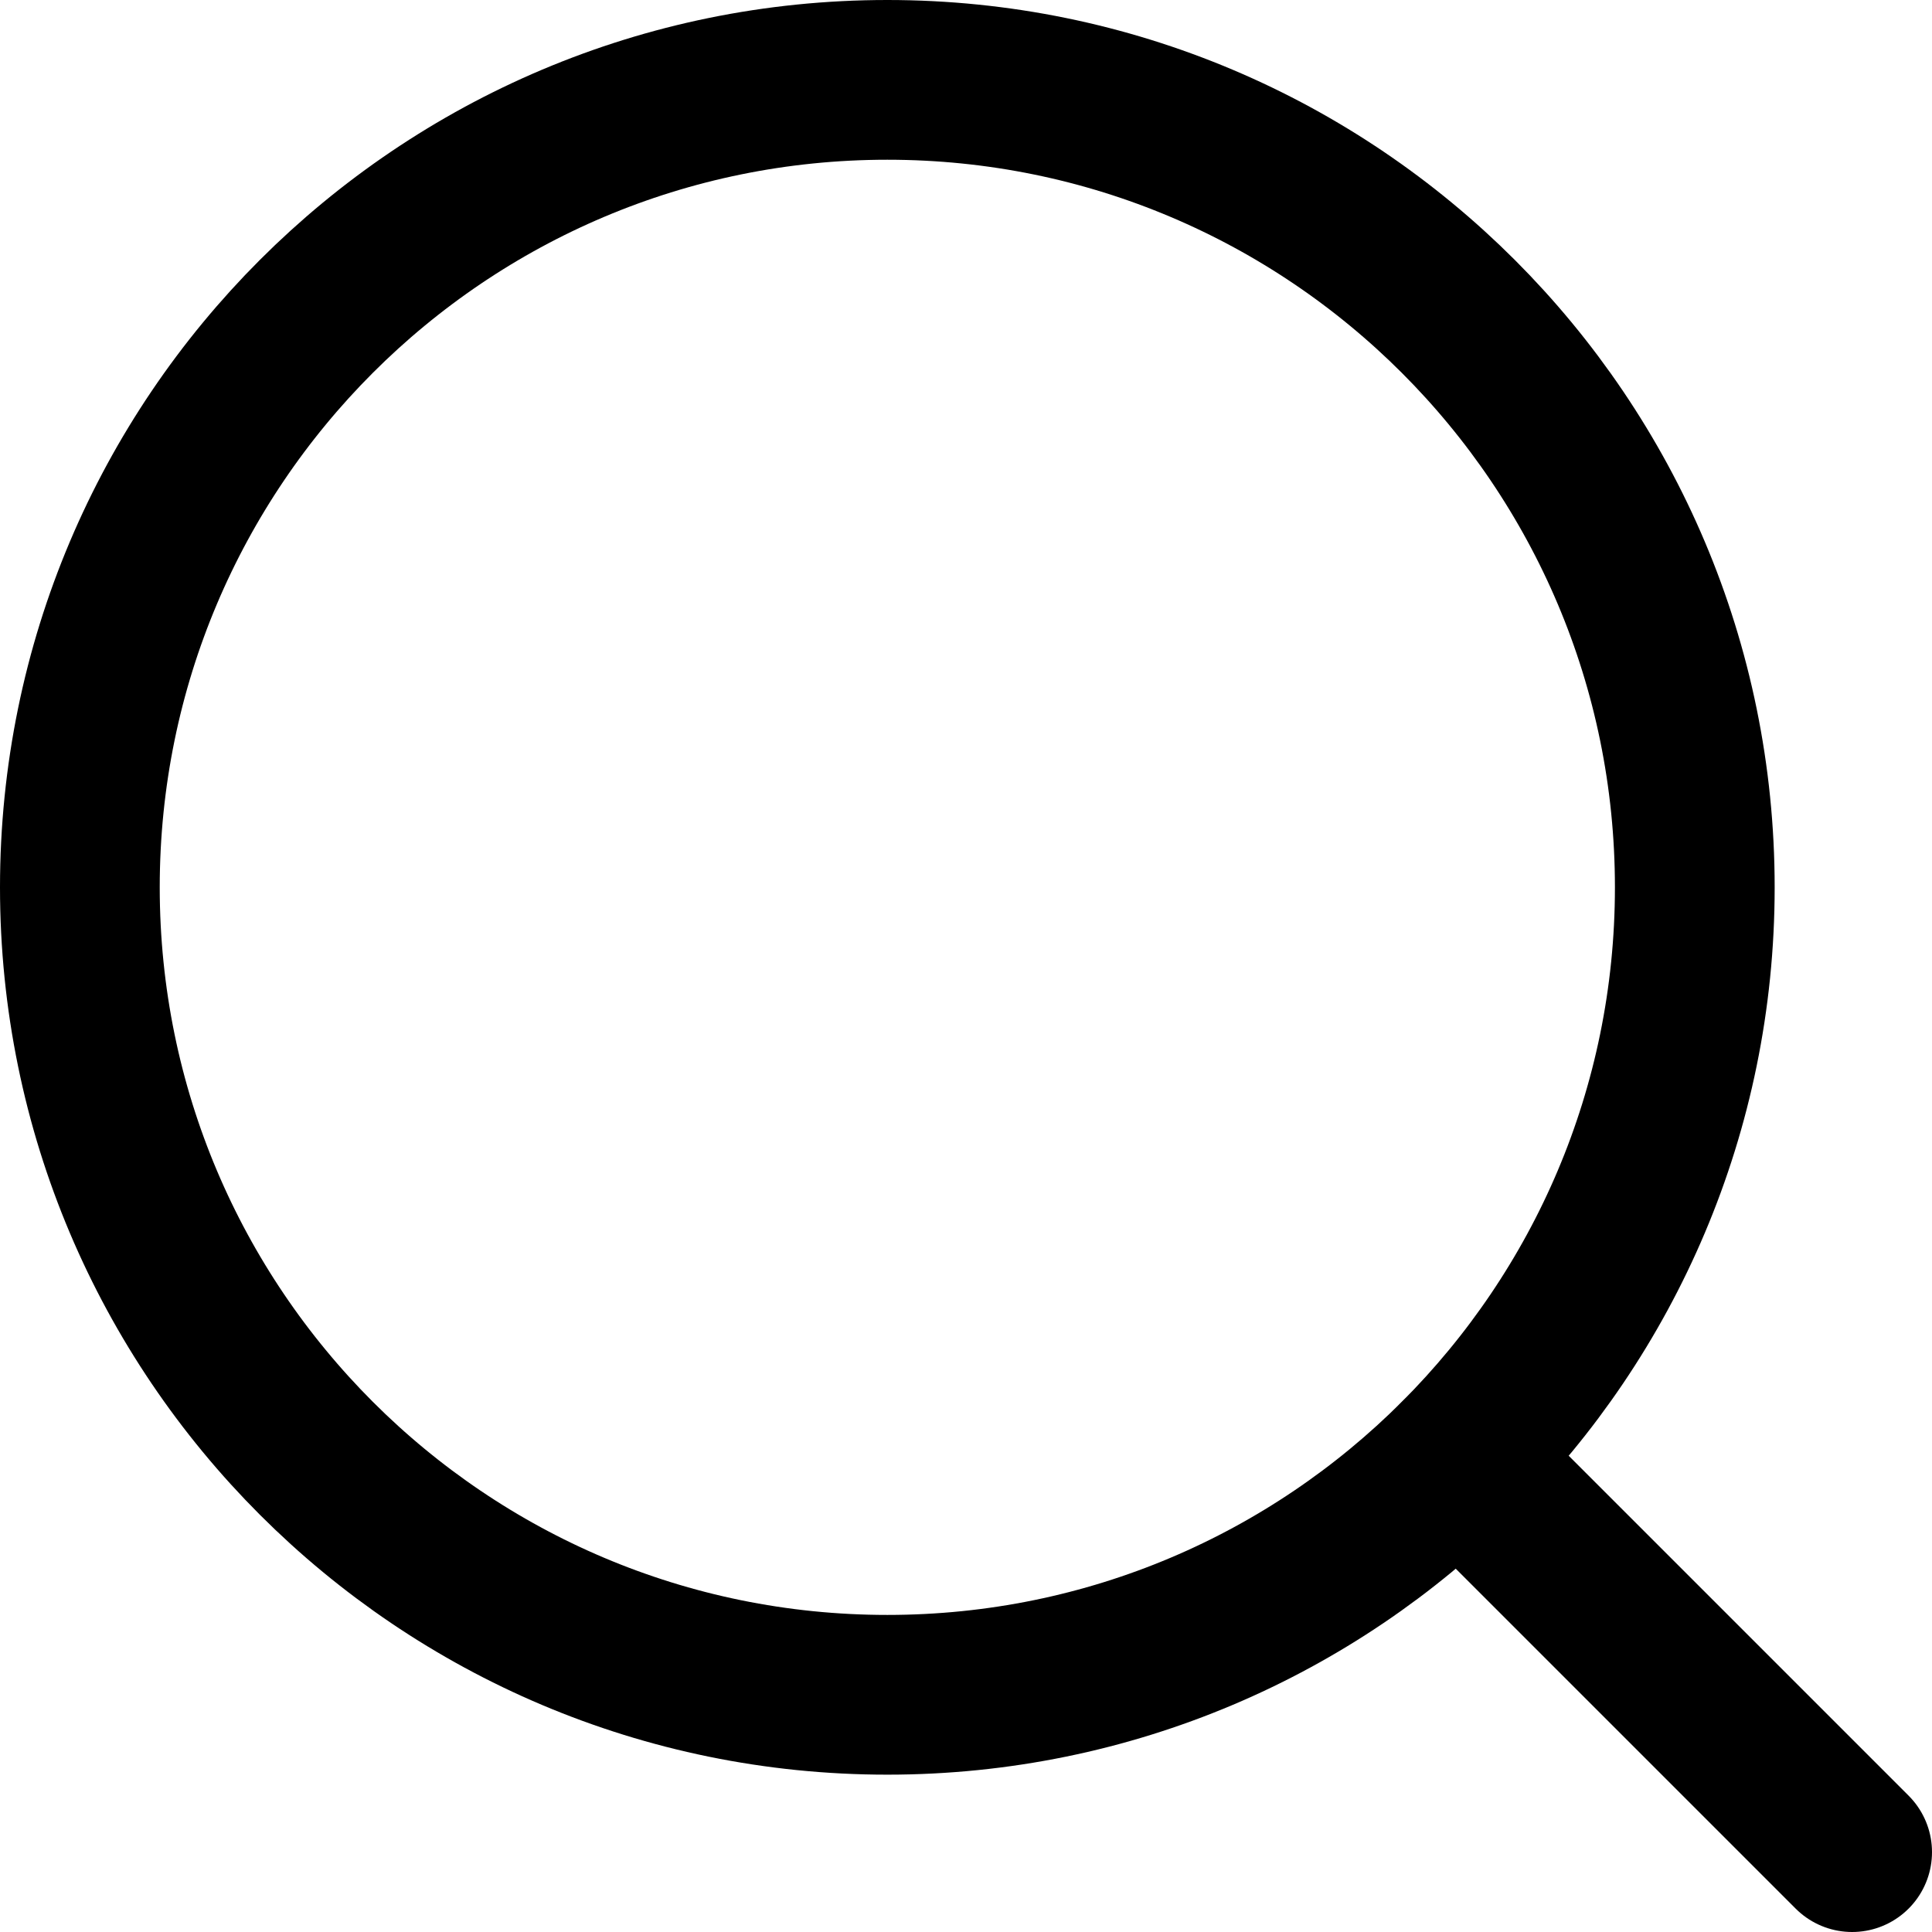
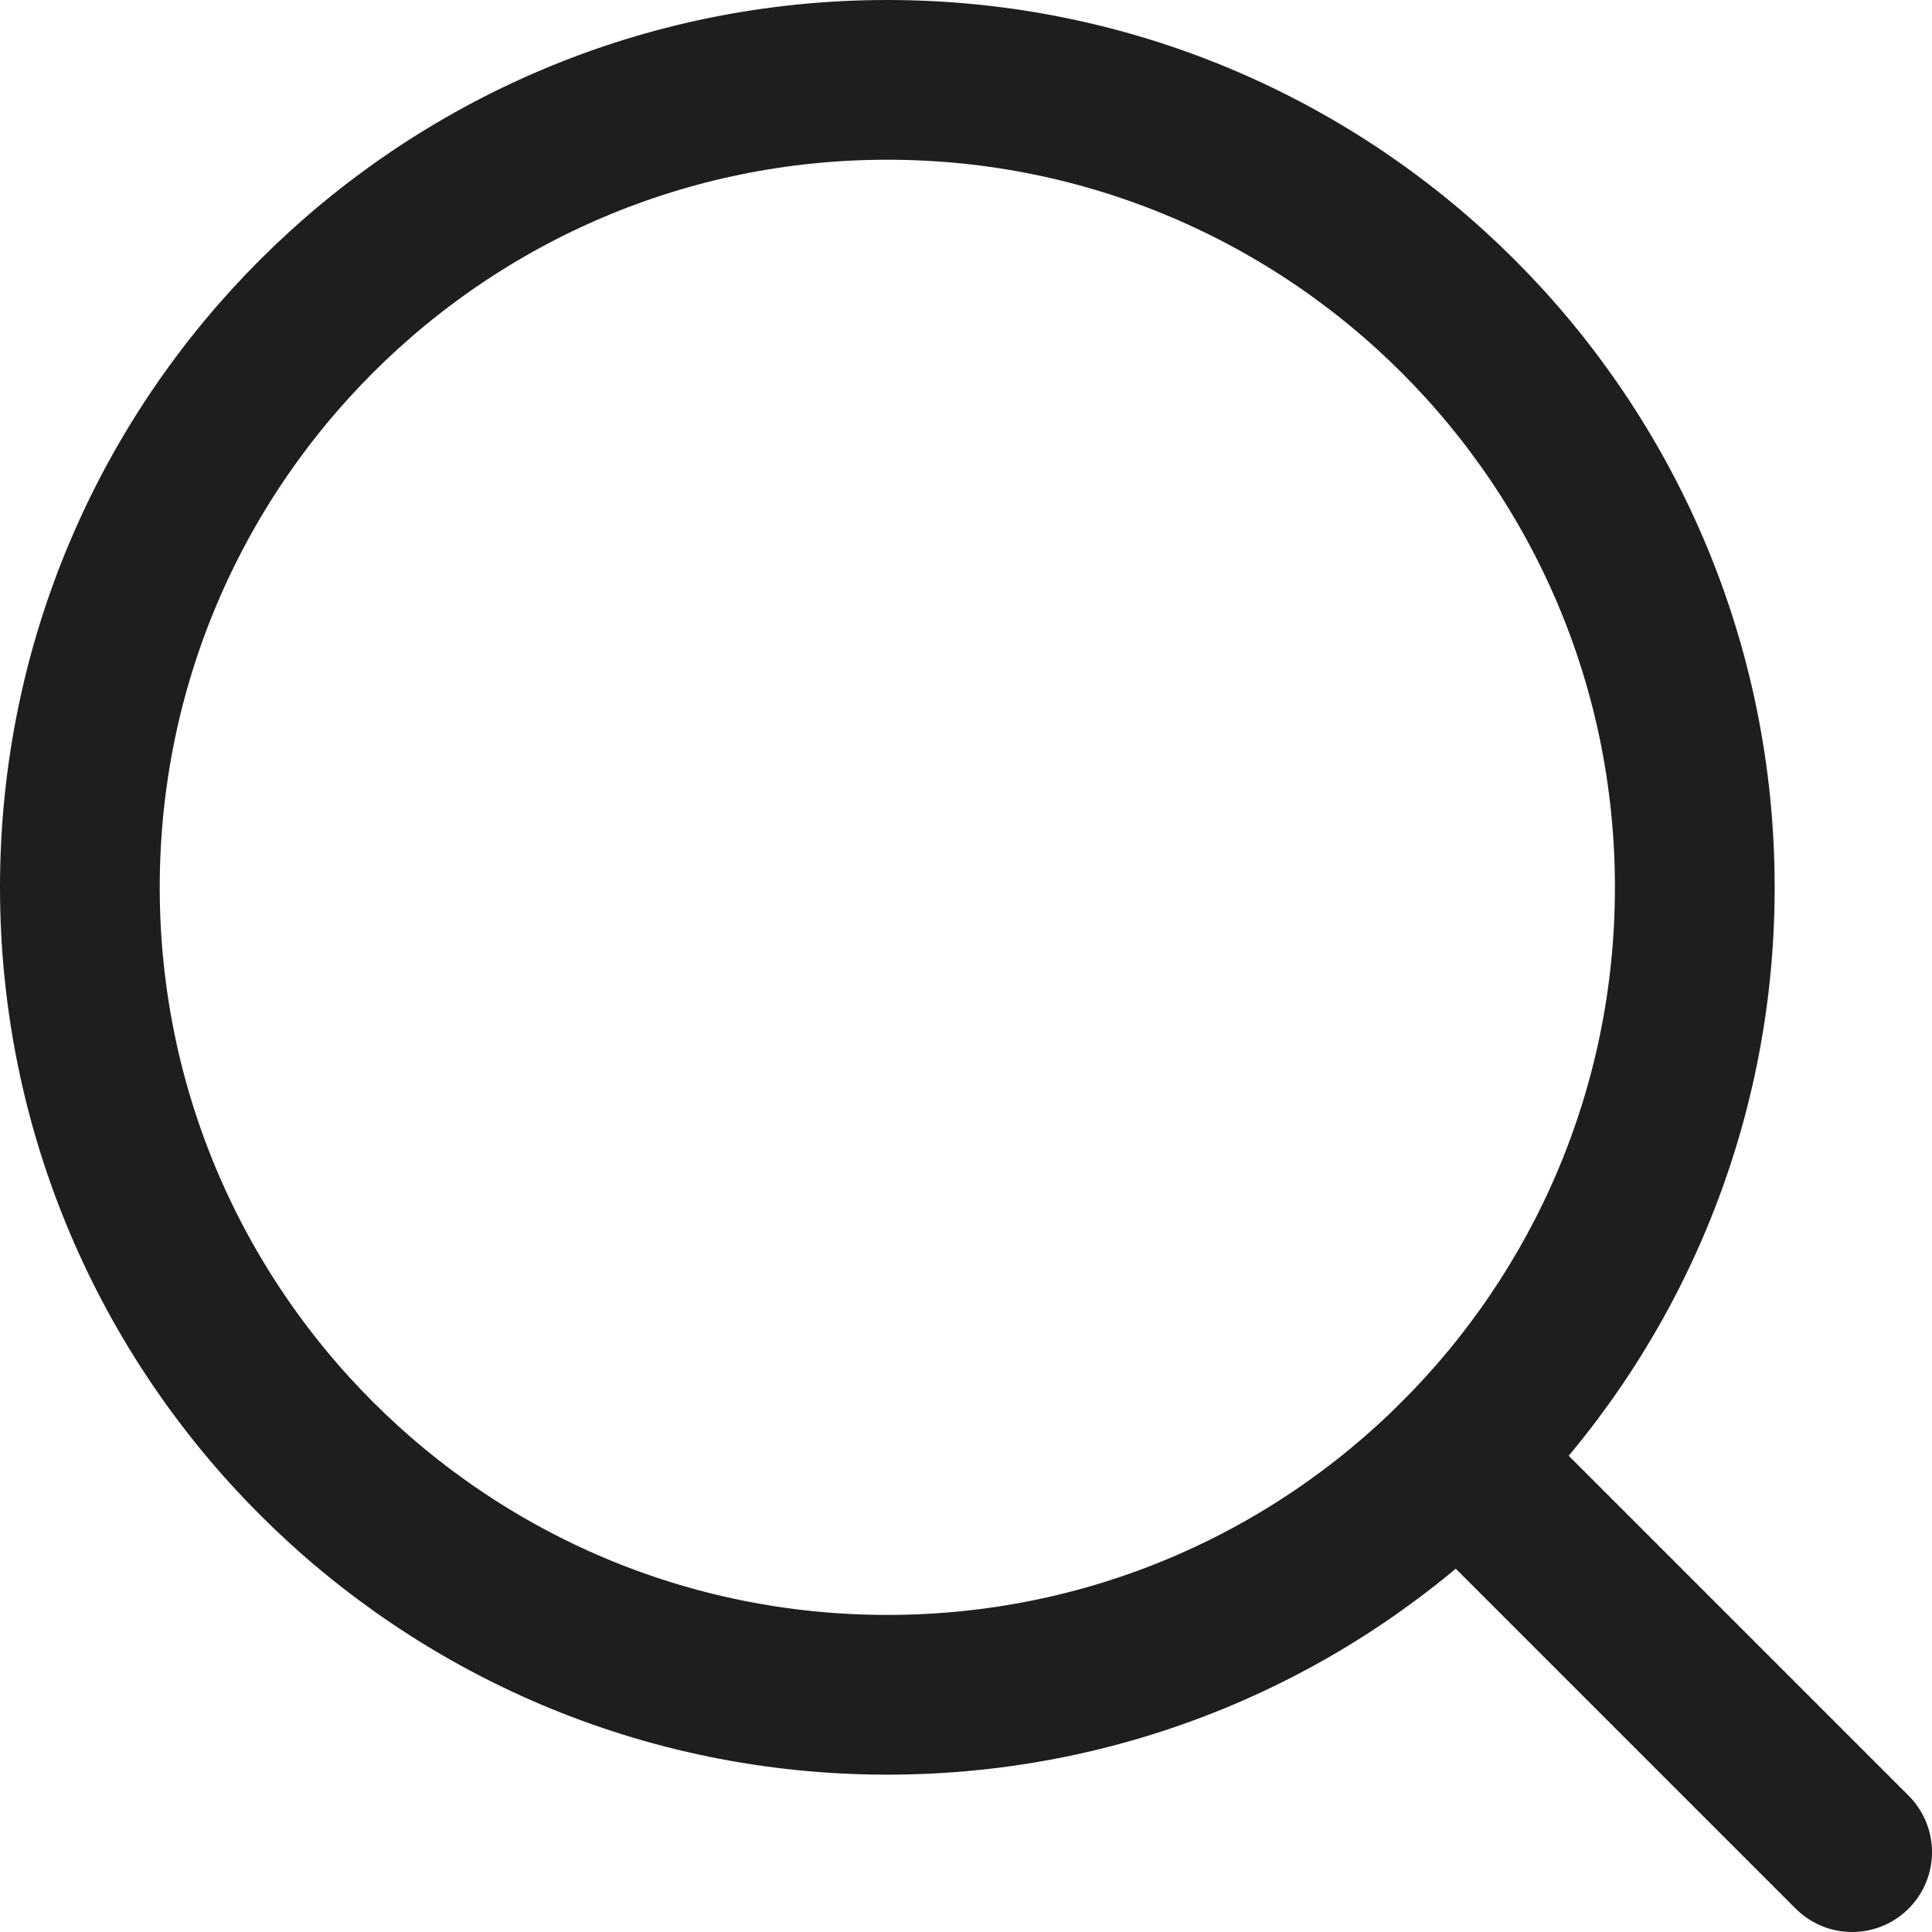
<svg xmlns="http://www.w3.org/2000/svg" viewBox="0 0 24.19 24.19">
  <defs>
-     <style>.cls-1,.cls-2{fill:none;stroke:#000;stroke-miterlimit:10;stroke-width:2px;}.cls-2{stroke-linecap:round;}</style>
+     <style>.cls-1,.cls-2{fill:none;stroke:#201D1D;stroke-miterlimit:10;stroke-width:2px;}.cls-2{stroke-linecap:round;}</style>
  </defs>
  <g id="图层_2" data-name="图层 2">
    <g id="图层_1-2" data-name="图层 1">
      <circle class="cls-1" cx="11.11" cy="11.11" r="10.11" />
      <line class="cls-2" x1="18.26" y1="18.26" x2="23.19" y2="23.19" />
    </g>
  </g>
</svg>
